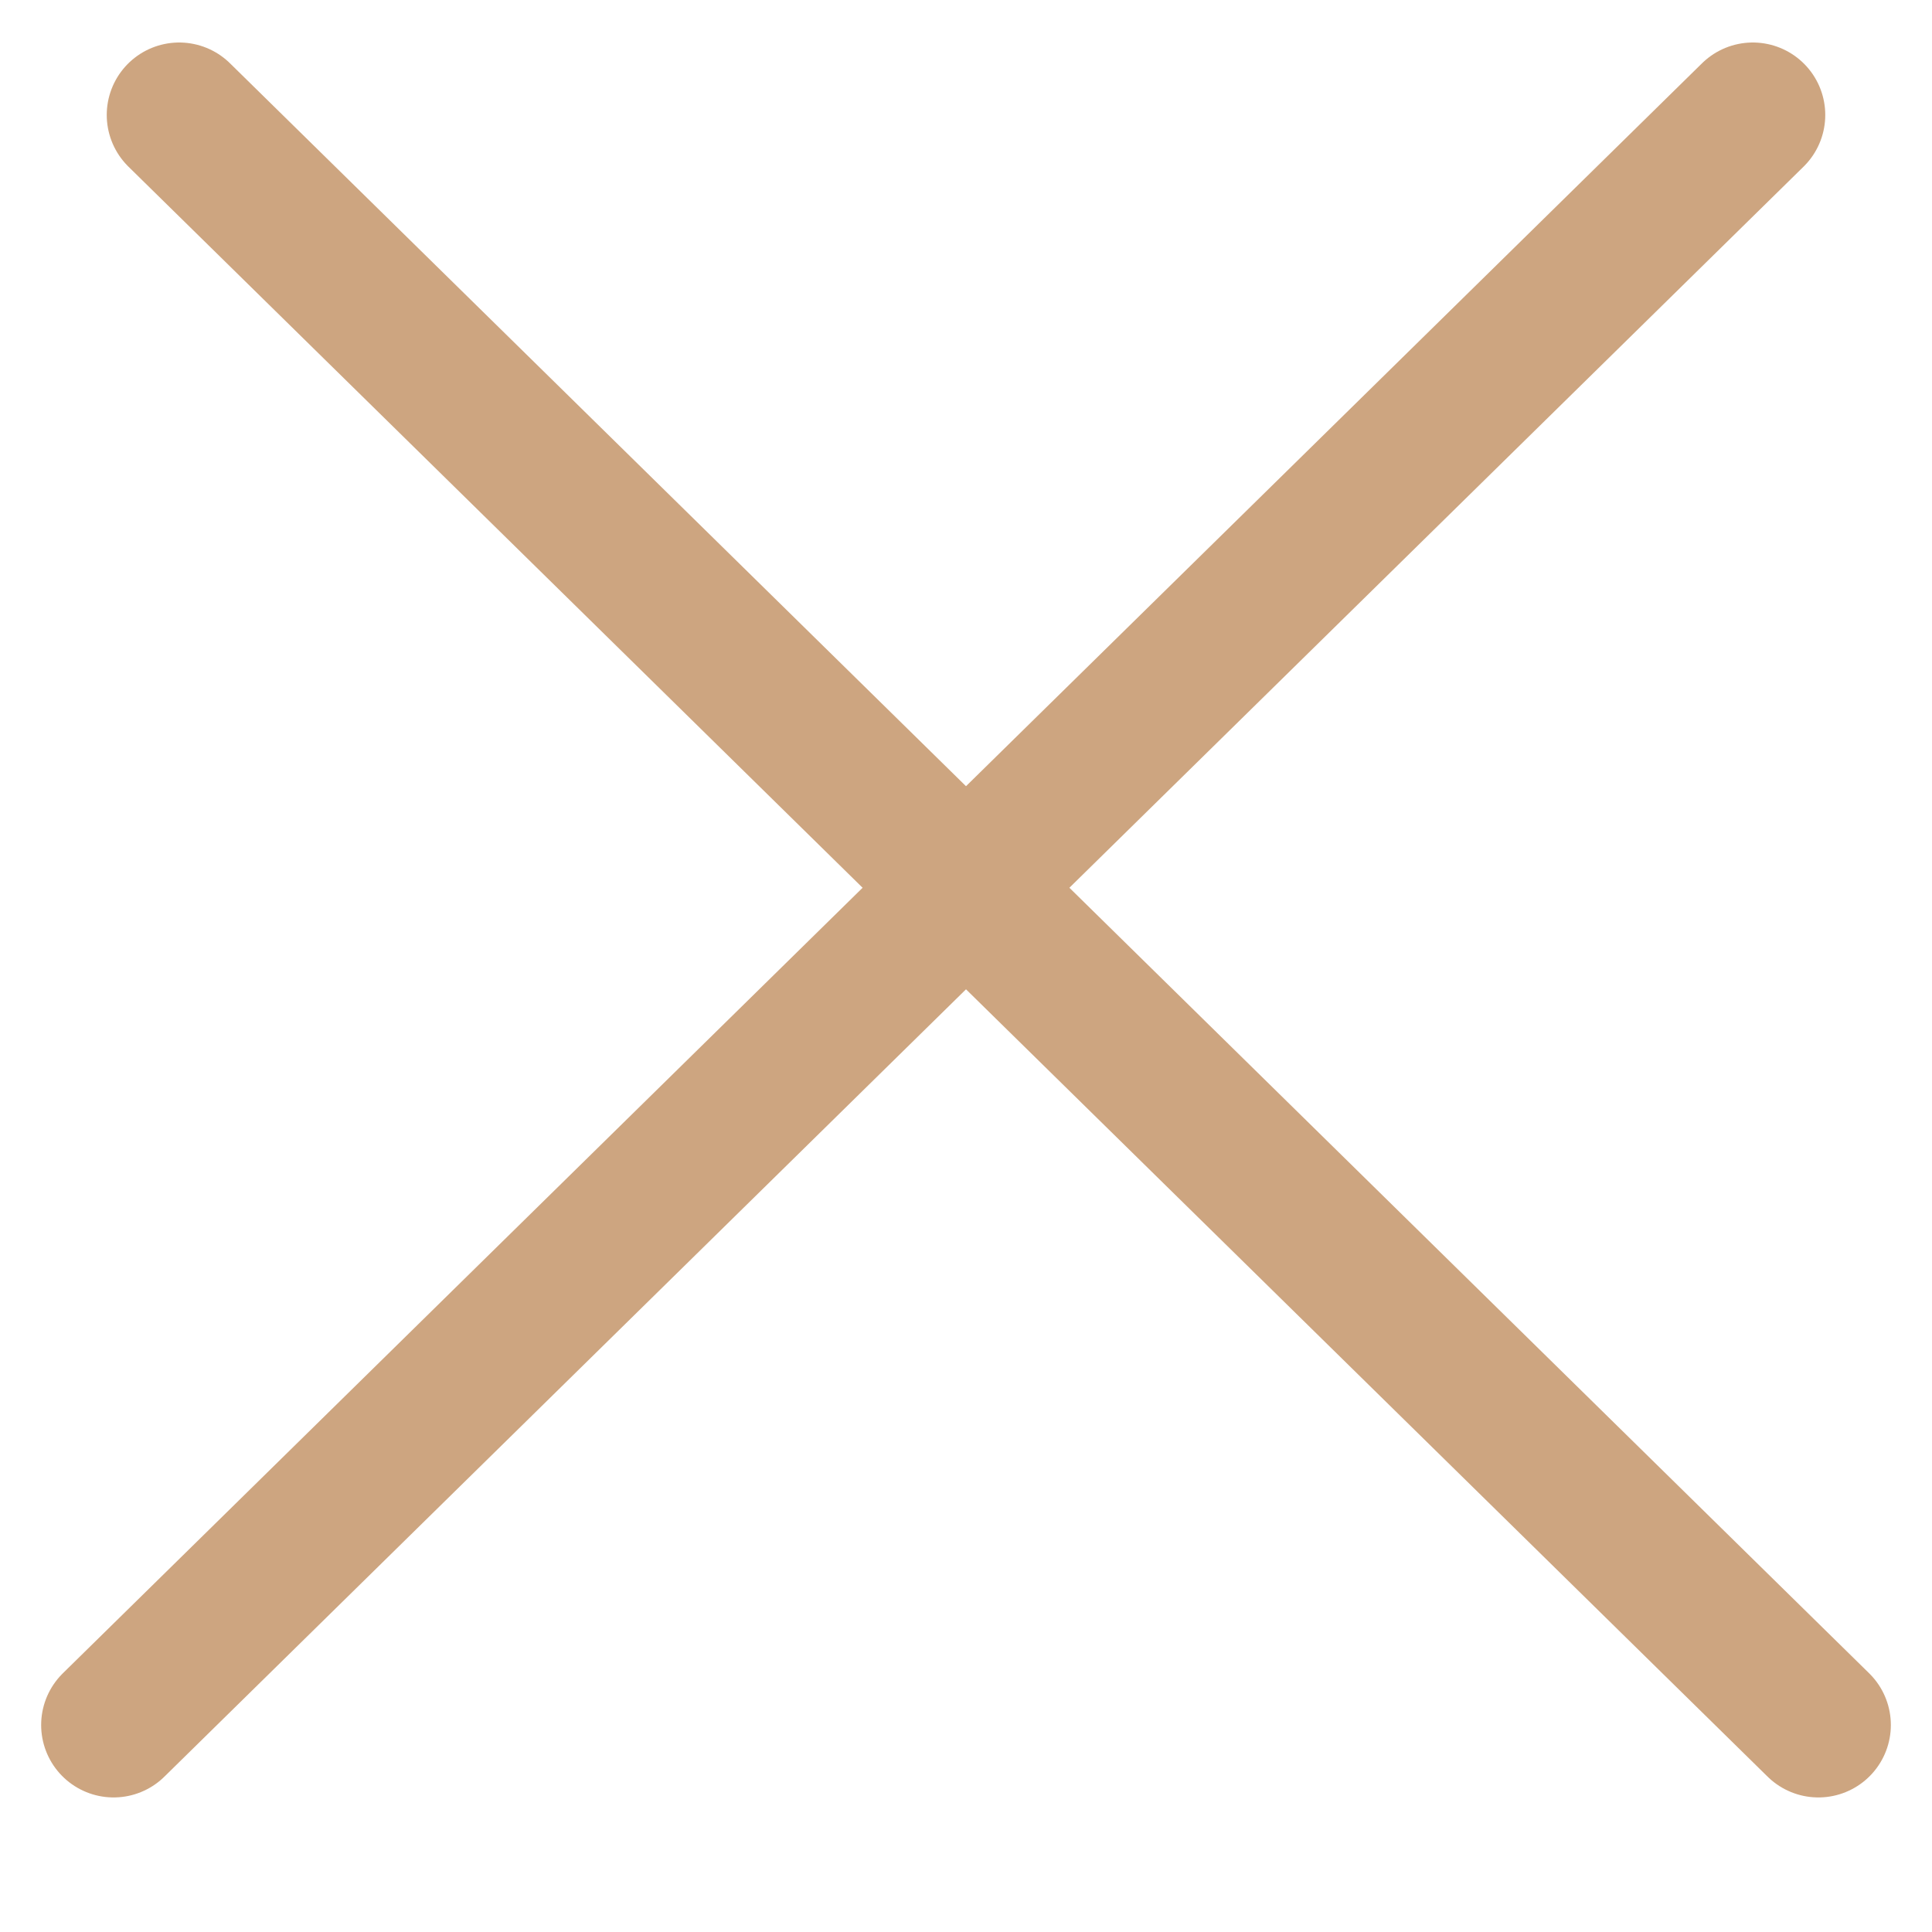
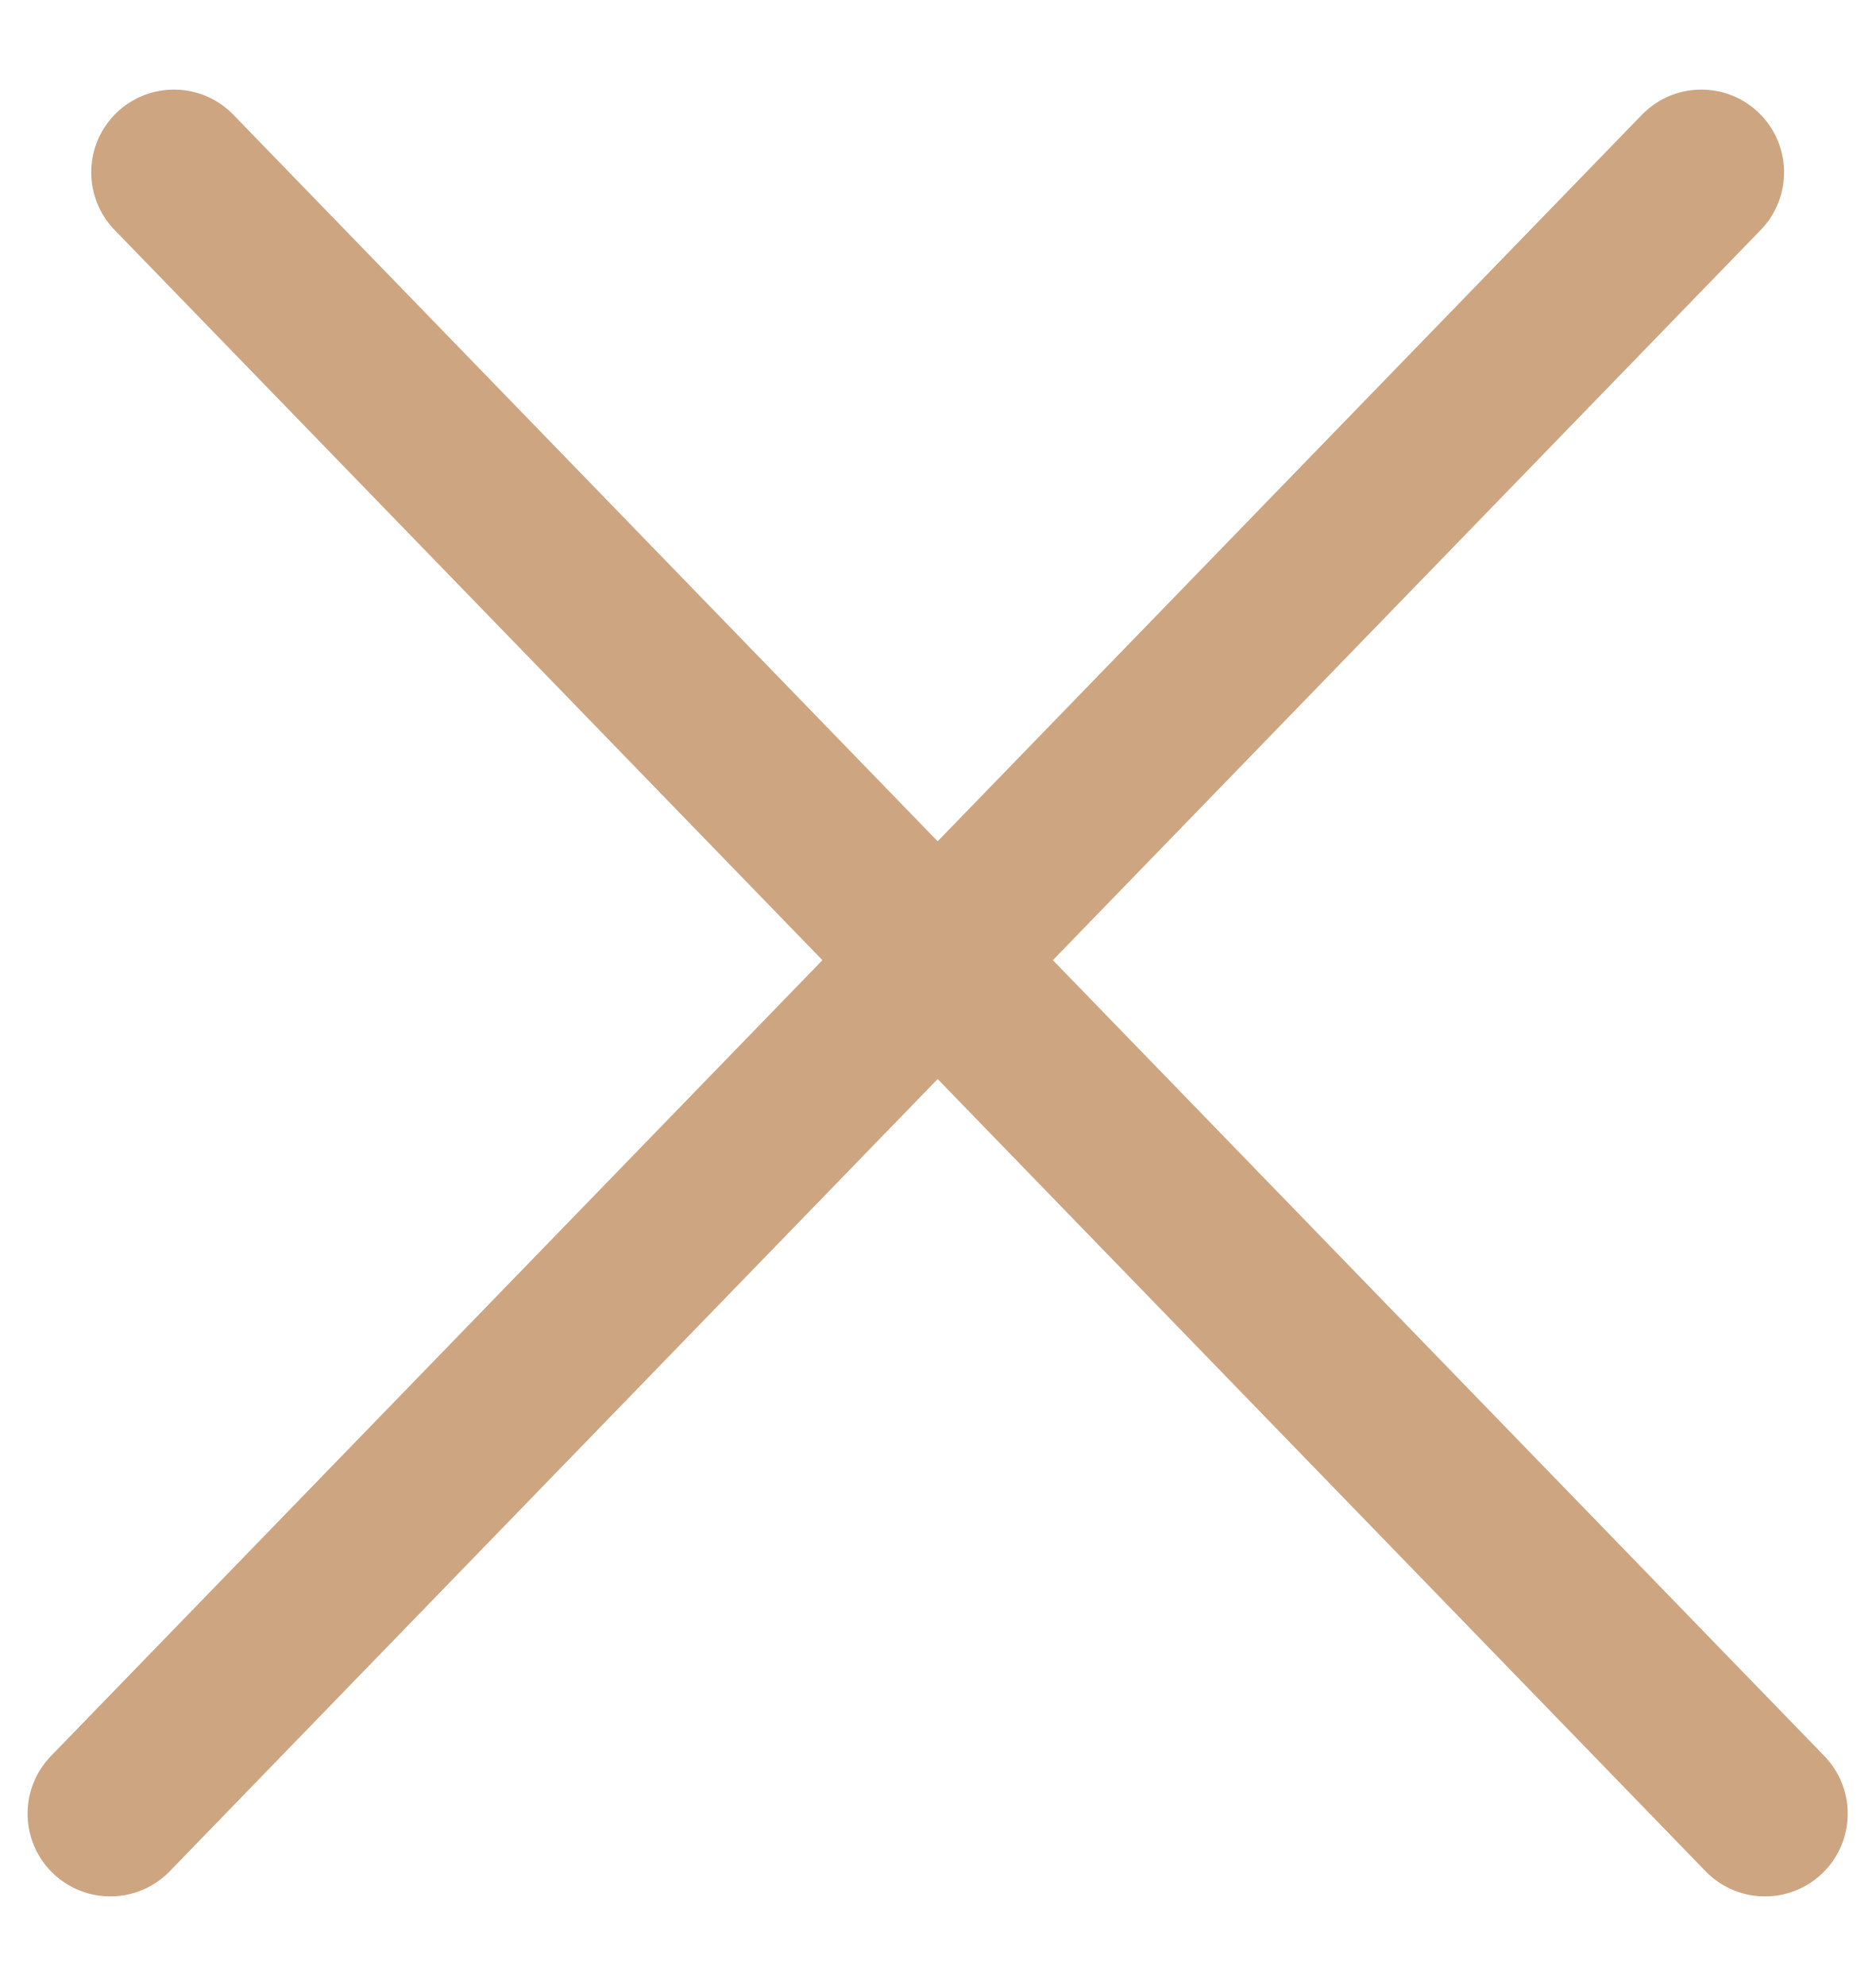
- <svg xmlns="http://www.w3.org/2000/svg" width="20" height="20" viewBox="0 0 20 20" fill="none">
-   <g id="ëª¨ë°ì¼/íë²ê±°">
-     <path id="Line 23" d="M1.855 1.19L18.824 17.857" stroke="#CDA580" stroke-width="1.5" stroke-linecap="round" />
-     <path id="Line 24" d="M18.145 1.19L1.176 17.857" stroke="#CDA580" stroke-width="1.5" stroke-linecap="round" />
-   </g>
+ <svg xmlns="http://www.w3.org/2000/svg" width="17" height="18" viewBox="0 0 17 18" fill="none">
+   <path d="M1.577 1.562L16 16.438" stroke="#CDA580" stroke-width="1.5" stroke-linecap="round" />
+   <path d="M15.423 1.562L1 16.438" stroke="#CDA580" stroke-width="1.5" stroke-linecap="round" />
</svg>
